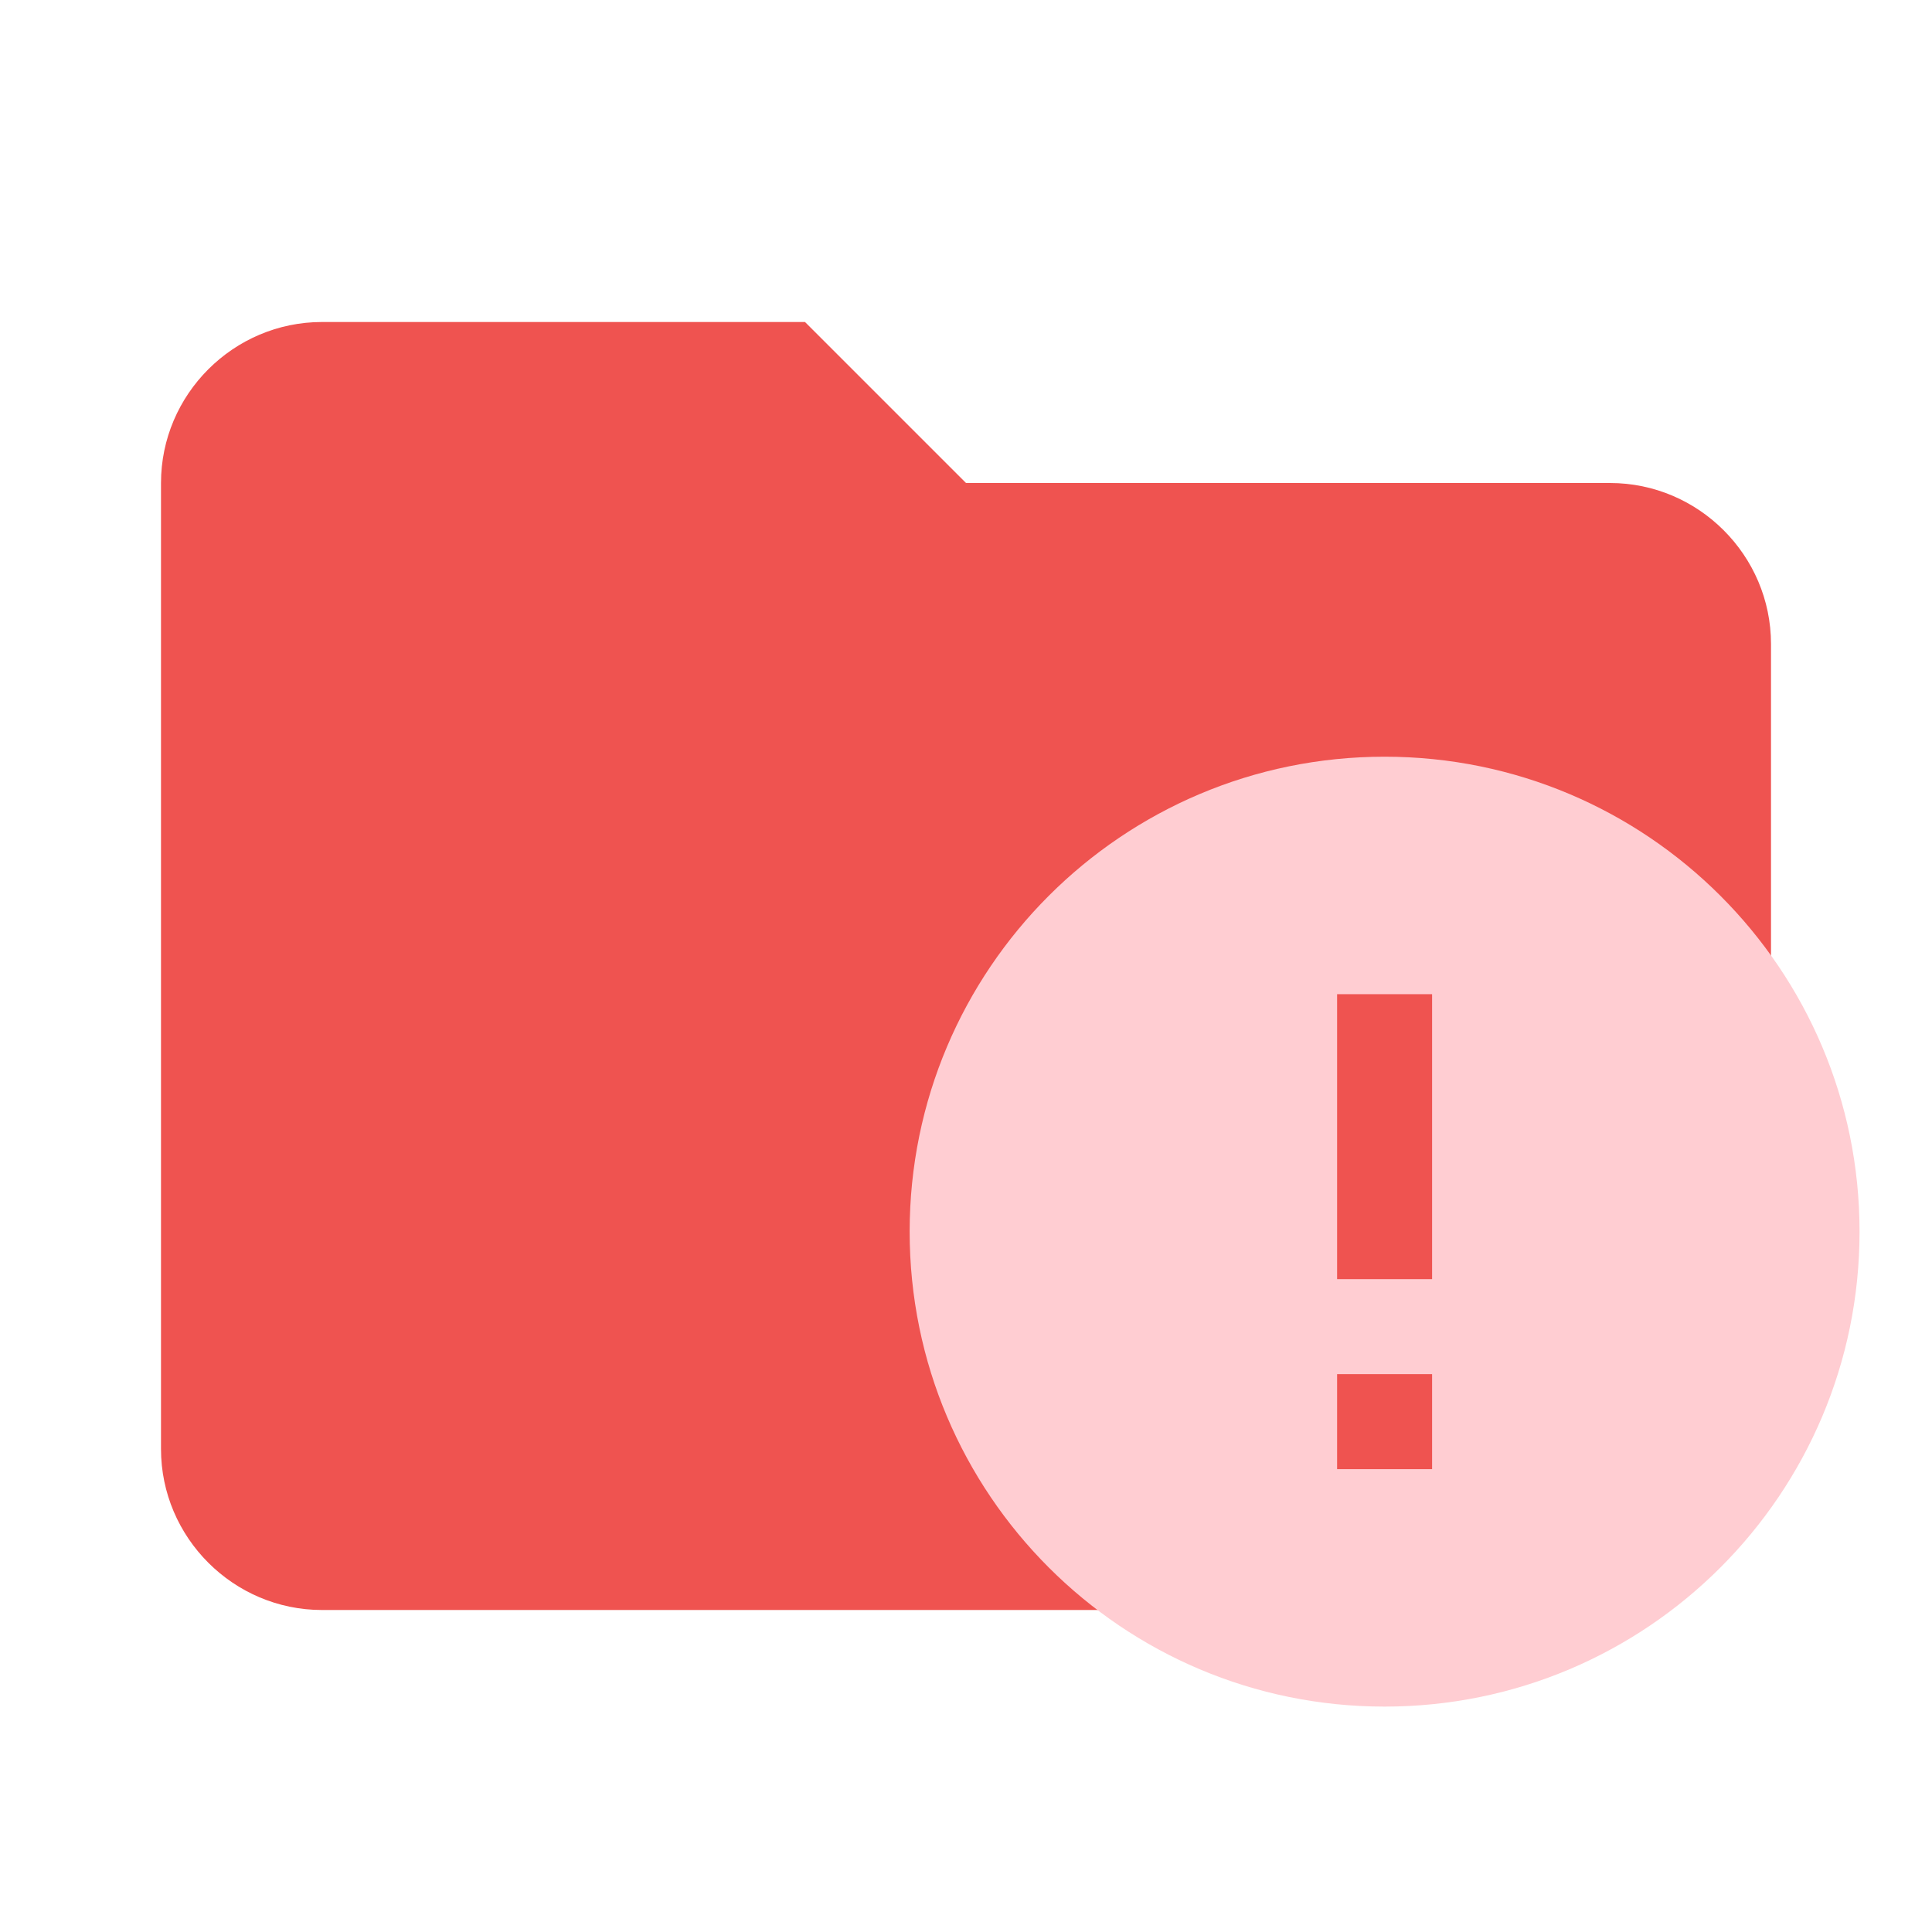
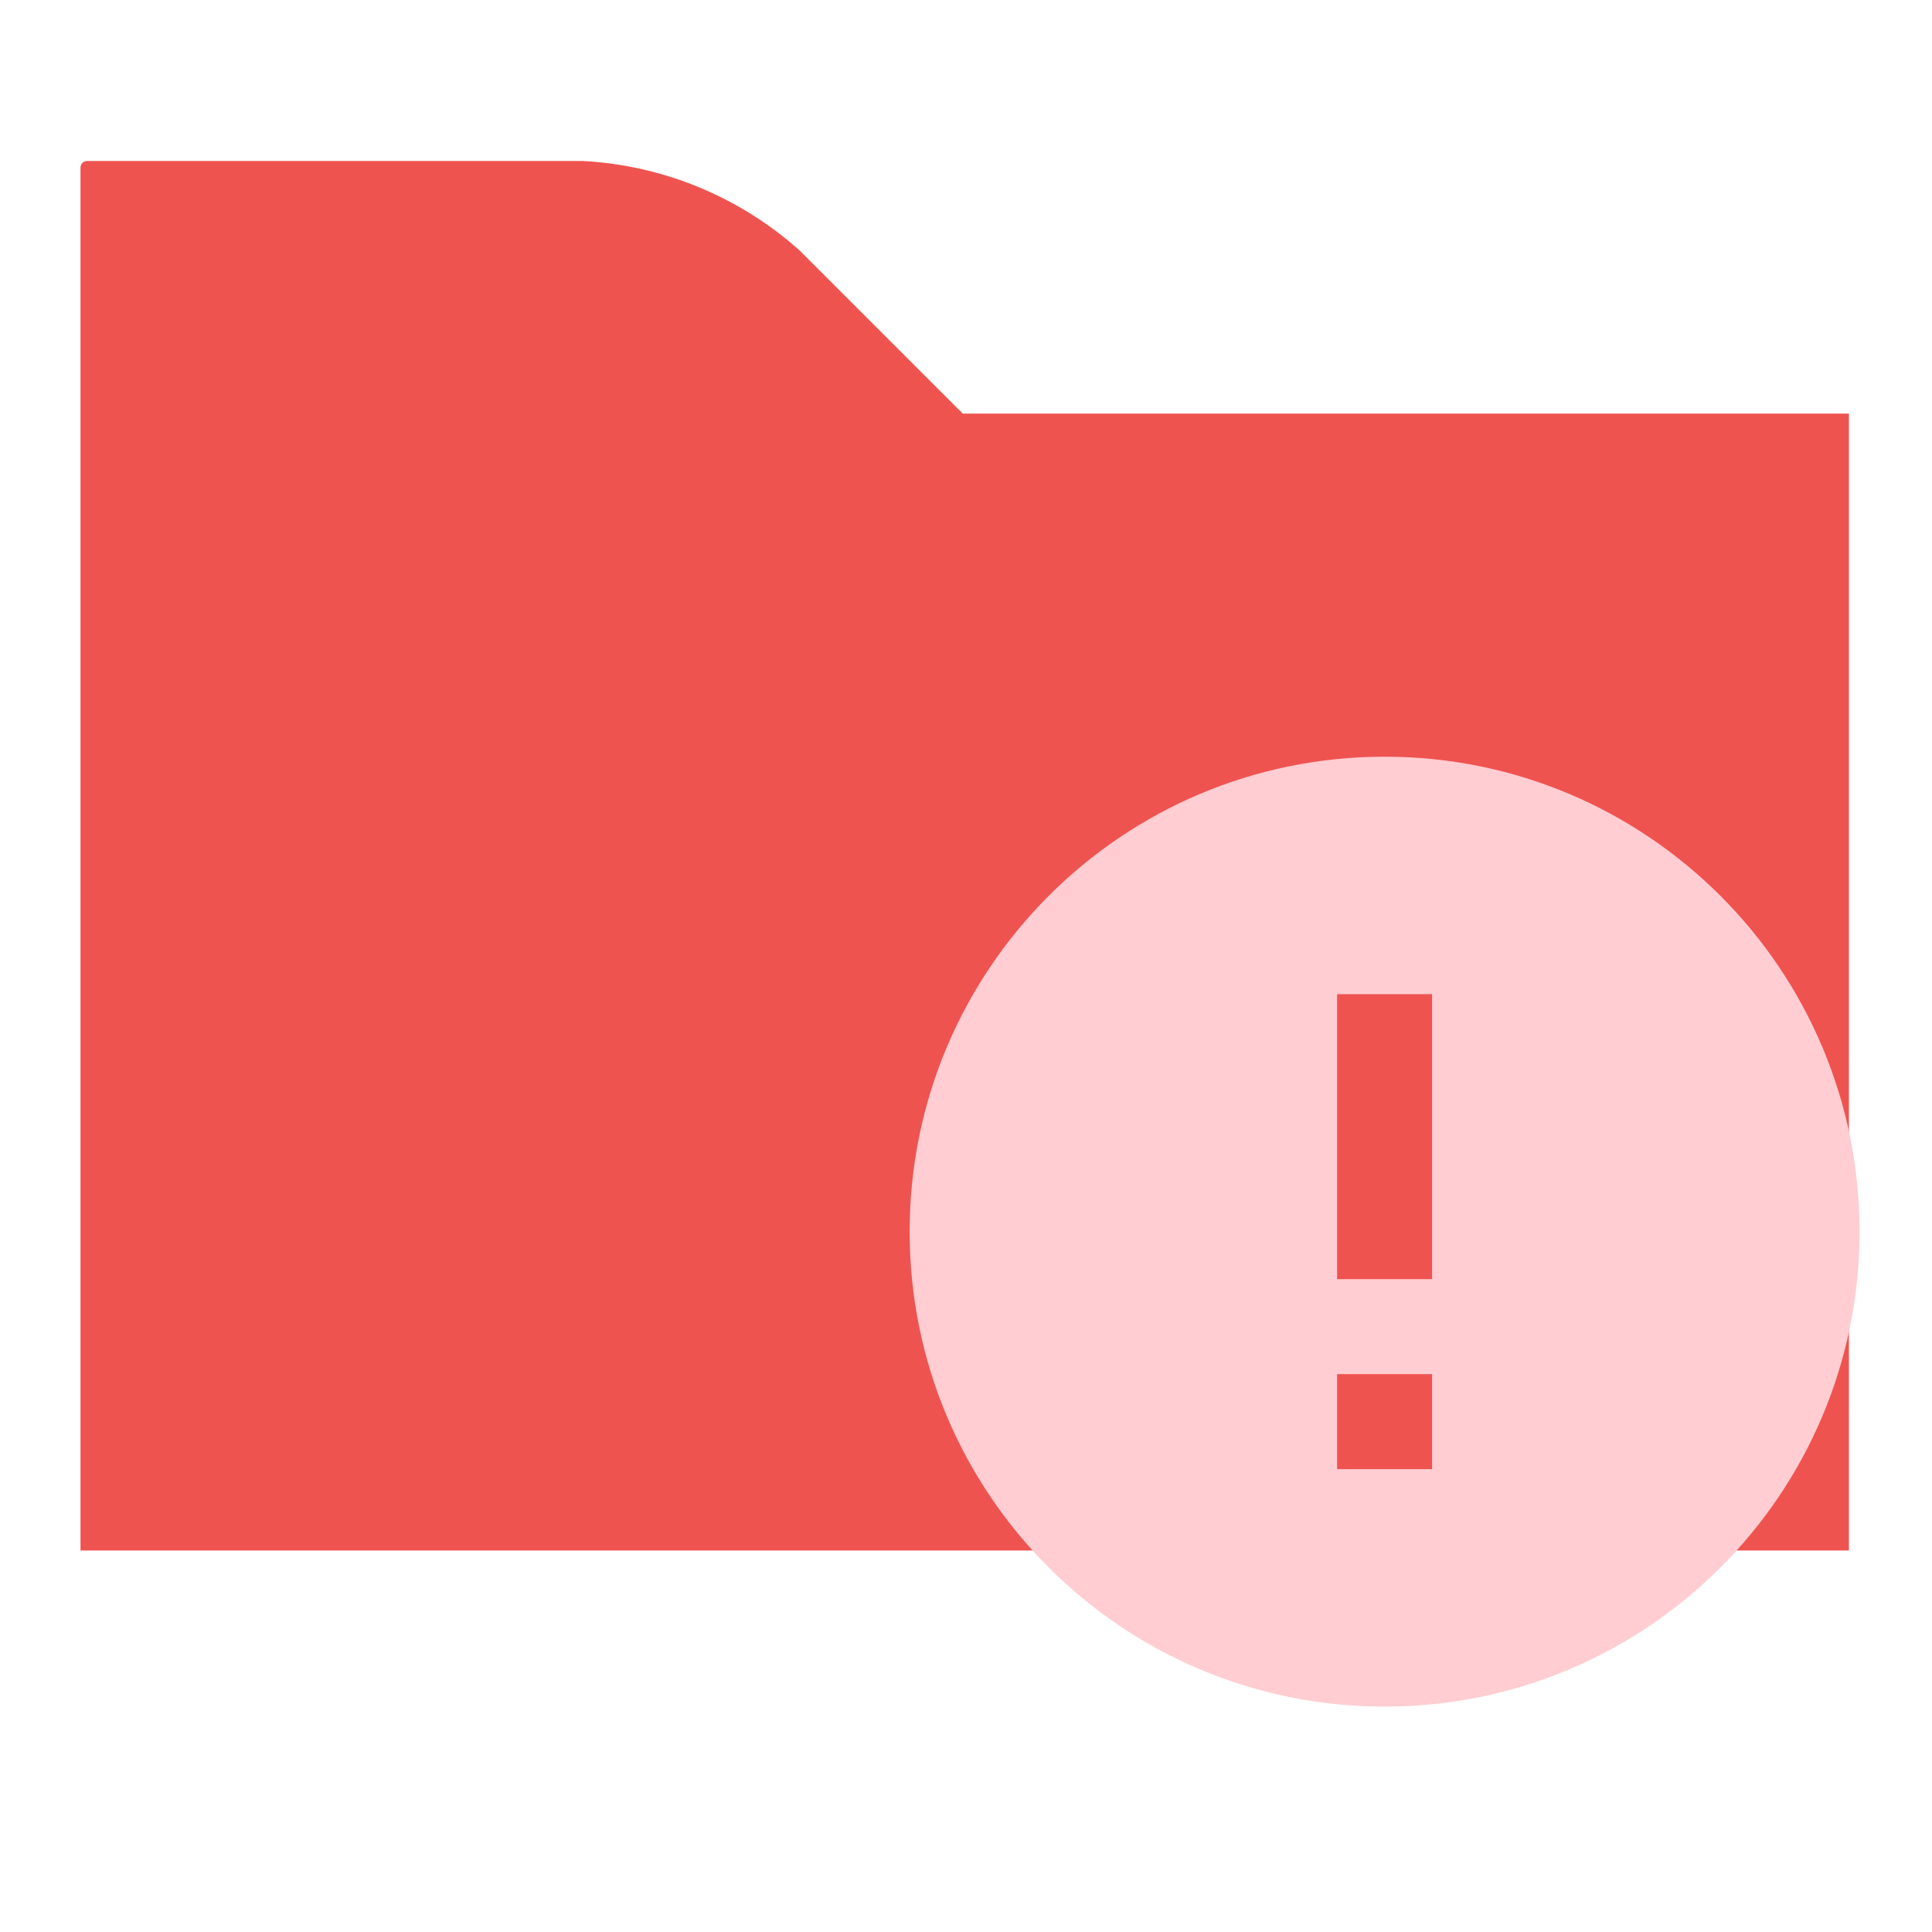
<svg xmlns="http://www.w3.org/2000/svg" style="enable-background:new 0 0 24 24" version="1.1" viewBox="0 0 24 24" xml:space="preserve" width="16px" height="16px">
-   <path class="st0" d="m10 4h-6c-1.1 0-2 .9-2 2v12c0 1.1.9 2 2 2h16c1.1 0 2-.9 2-2v-10c0-1.1-.9-2-2-2h-8l-2-2z" style="fill:#ef5350" />
+   <path class="st0" d="M 1,19.261 H 22.968 V 5.138 H 11.96 L 9.938,3.116 C 9.194,2.448 8.243,2.054 7.243,2 H 1.08 C 1.036,2 1,2.036 1,2.08 Z" style="fill:#ef5350" />
  <path d="m17.79 15.89h-1.18v-3.54h1.18m0 5.9h-1.18v-1.18h1.18m-.59-7.67a5.9 5.9 0 0 0-5.9 5.9 5.9 5.9 0 0 0 5.9 5.9 5.9 5.9 0 0 0 5.9-5.9 5.9 5.9 0 0 0-5.9-5.9z" style="fill:#ffcdd2;stroke-width:.59" />
</svg>
